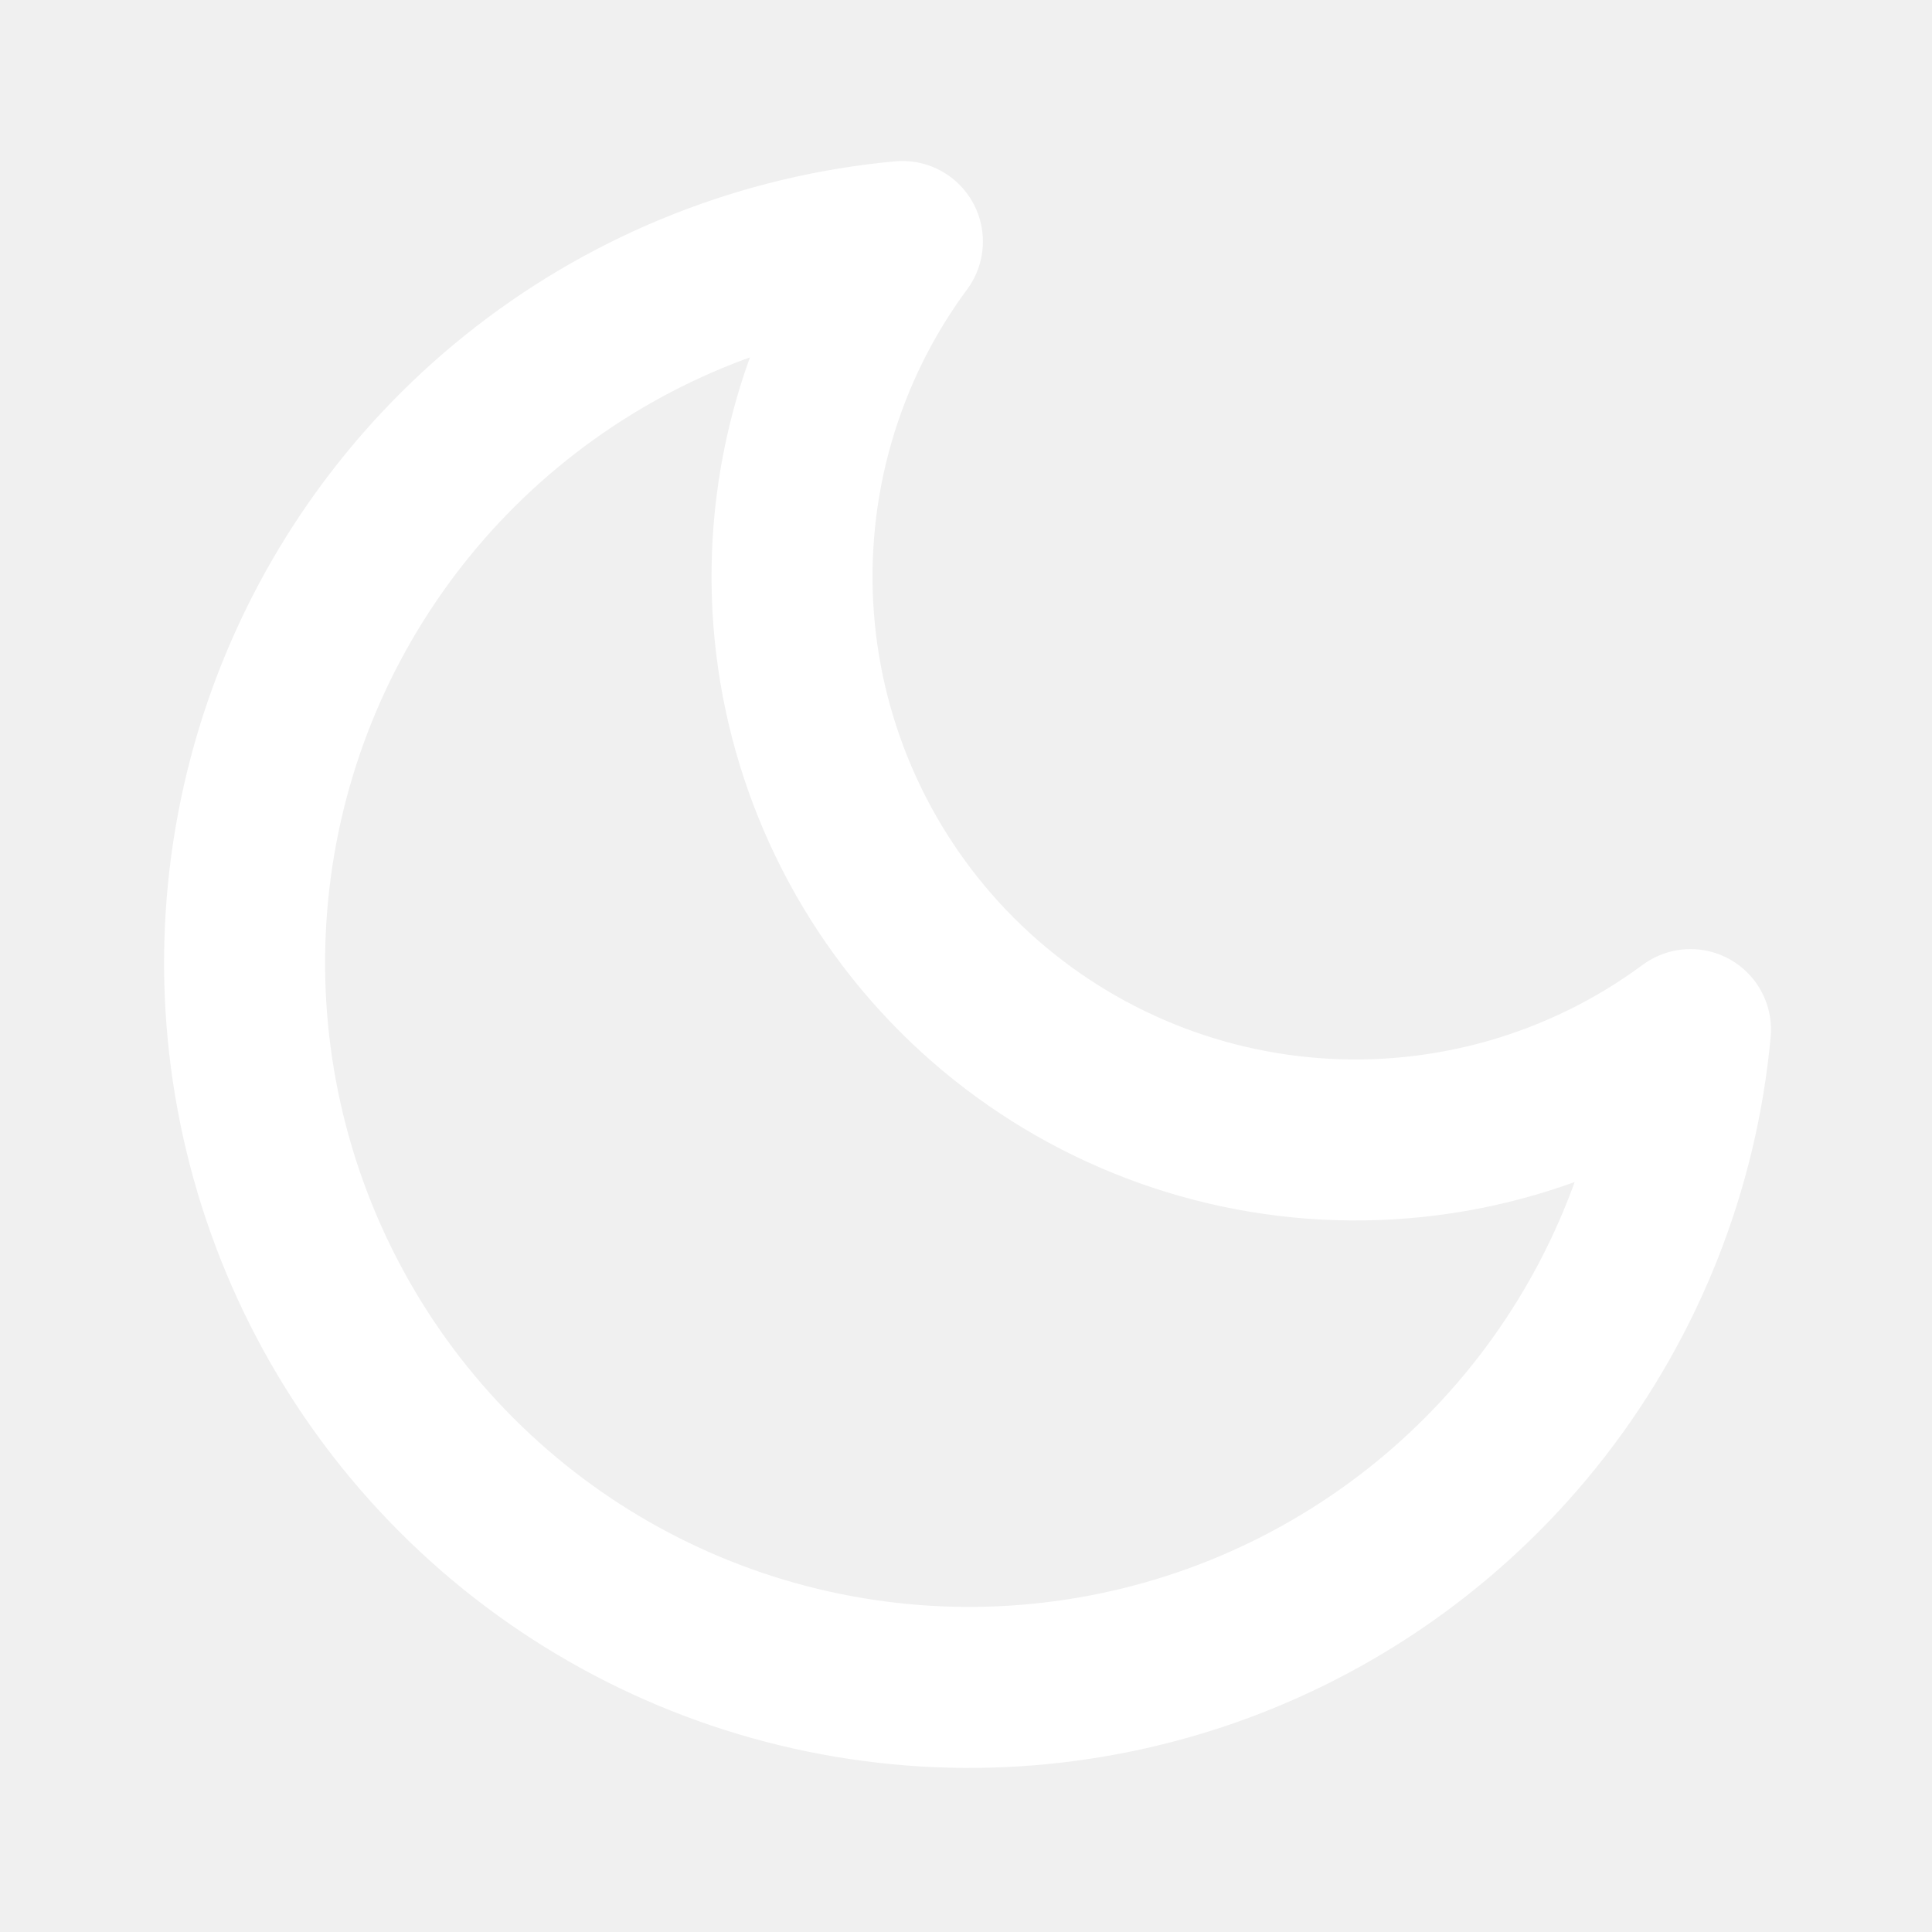
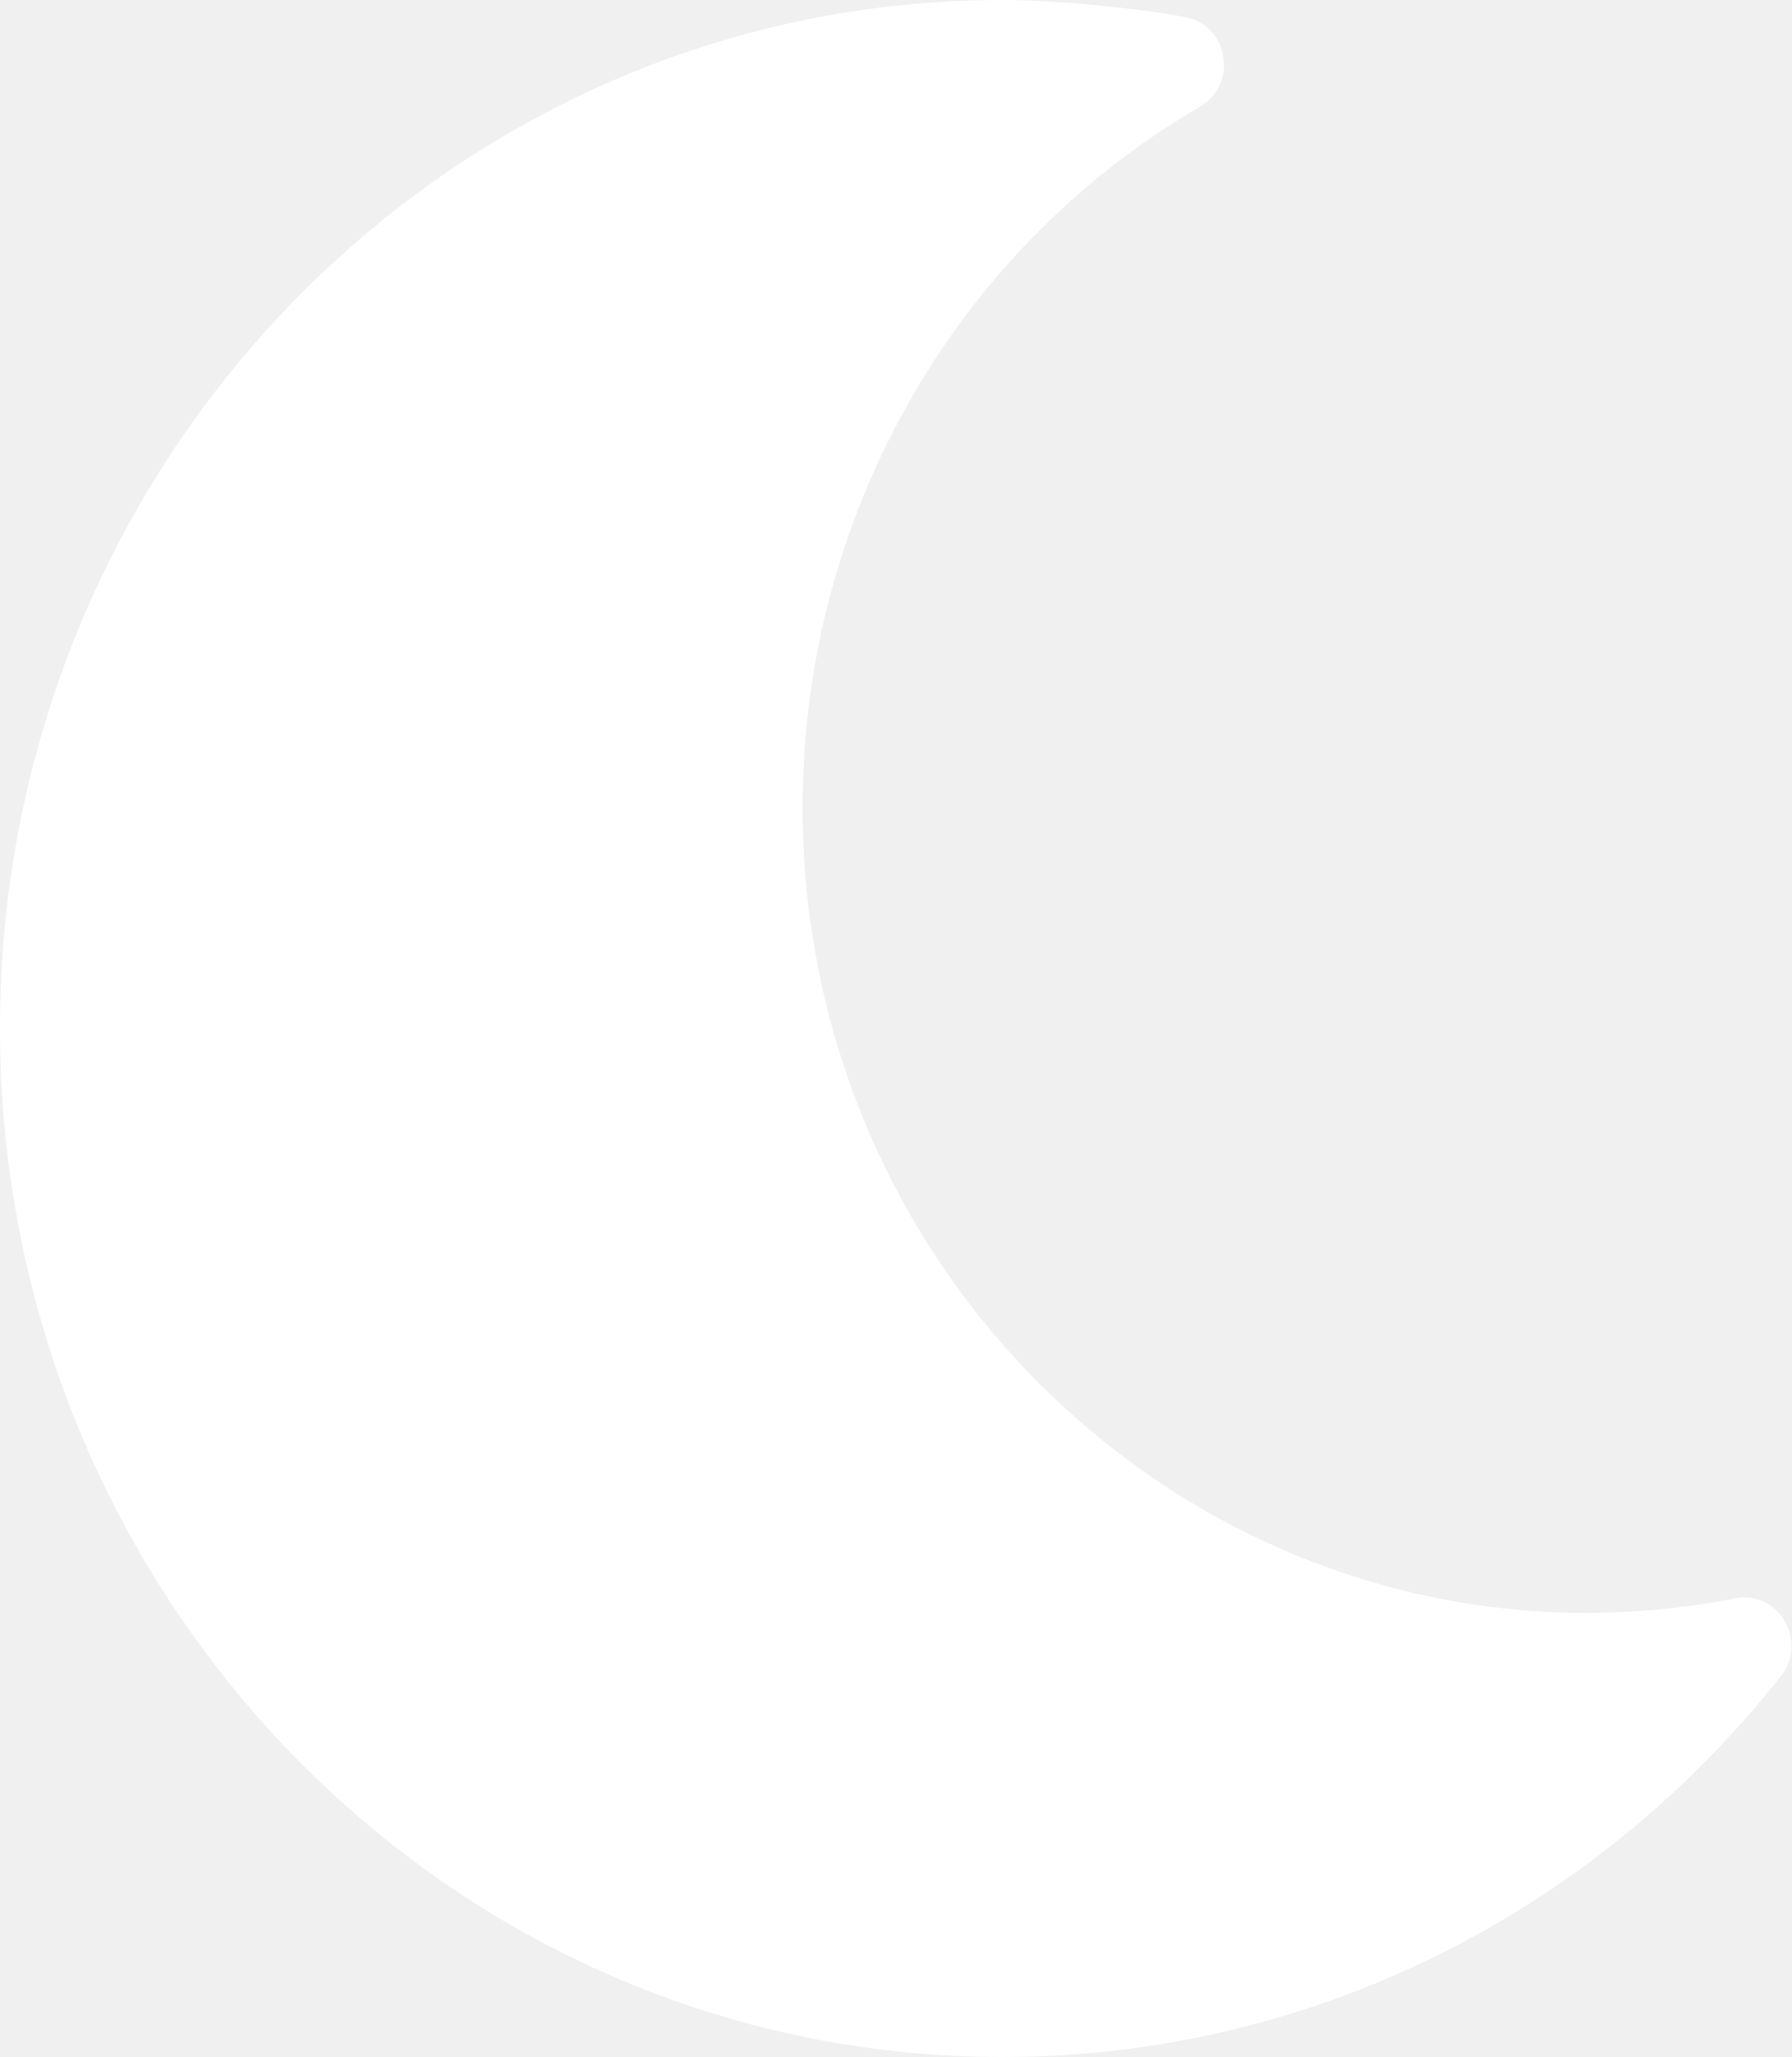
- <svg xmlns="http://www.w3.org/2000/svg" width="24" height="24" viewBox="0 0 24 24" fill="none">
-   <path d="M21 12.79C20.843 14.492 20.204 16.114 19.158 17.467C18.113 18.819 16.703 19.846 15.096 20.427C13.488 21.007 11.748 21.118 10.079 20.746C8.411 20.374 6.883 19.535 5.674 18.326C4.465 17.117 3.626 15.589 3.254 13.921C2.882 12.252 2.993 10.512 3.573 8.904C4.154 7.297 5.181 5.887 6.533 4.842C7.886 3.796 9.508 3.157 11.21 3C10.213 4.348 9.734 6.009 9.858 7.681C9.983 9.353 10.704 10.925 11.889 12.111C13.075 13.296 14.646 14.017 16.319 14.142C17.991 14.266 19.652 13.787 21 12.79Z" stroke="white" stroke-width="2" stroke-linecap="round" stroke-linejoin="round" />
+ <svg xmlns="http://www.w3.org/2000/svg" width="27" height="31" viewBox="0 0 27 31" fill="none">
+   <path d="M0 15.5C0 6.933 6.77 0 15.107 0C15.874 0 17.112 0.115 17.868 0.259C18.517 0.382 18.661 1.272 18.089 1.604C14.378 3.771 12.096 7.792 12.096 12.165C12.096 19.756 18.827 25.52 26.157 24.087C26.802 23.962 27.256 24.733 26.84 25.26C24.024 28.827 19.765 31 15.107 31C6.757 31 0 24.053 0 15.5Z" fill="white" />
</svg>
